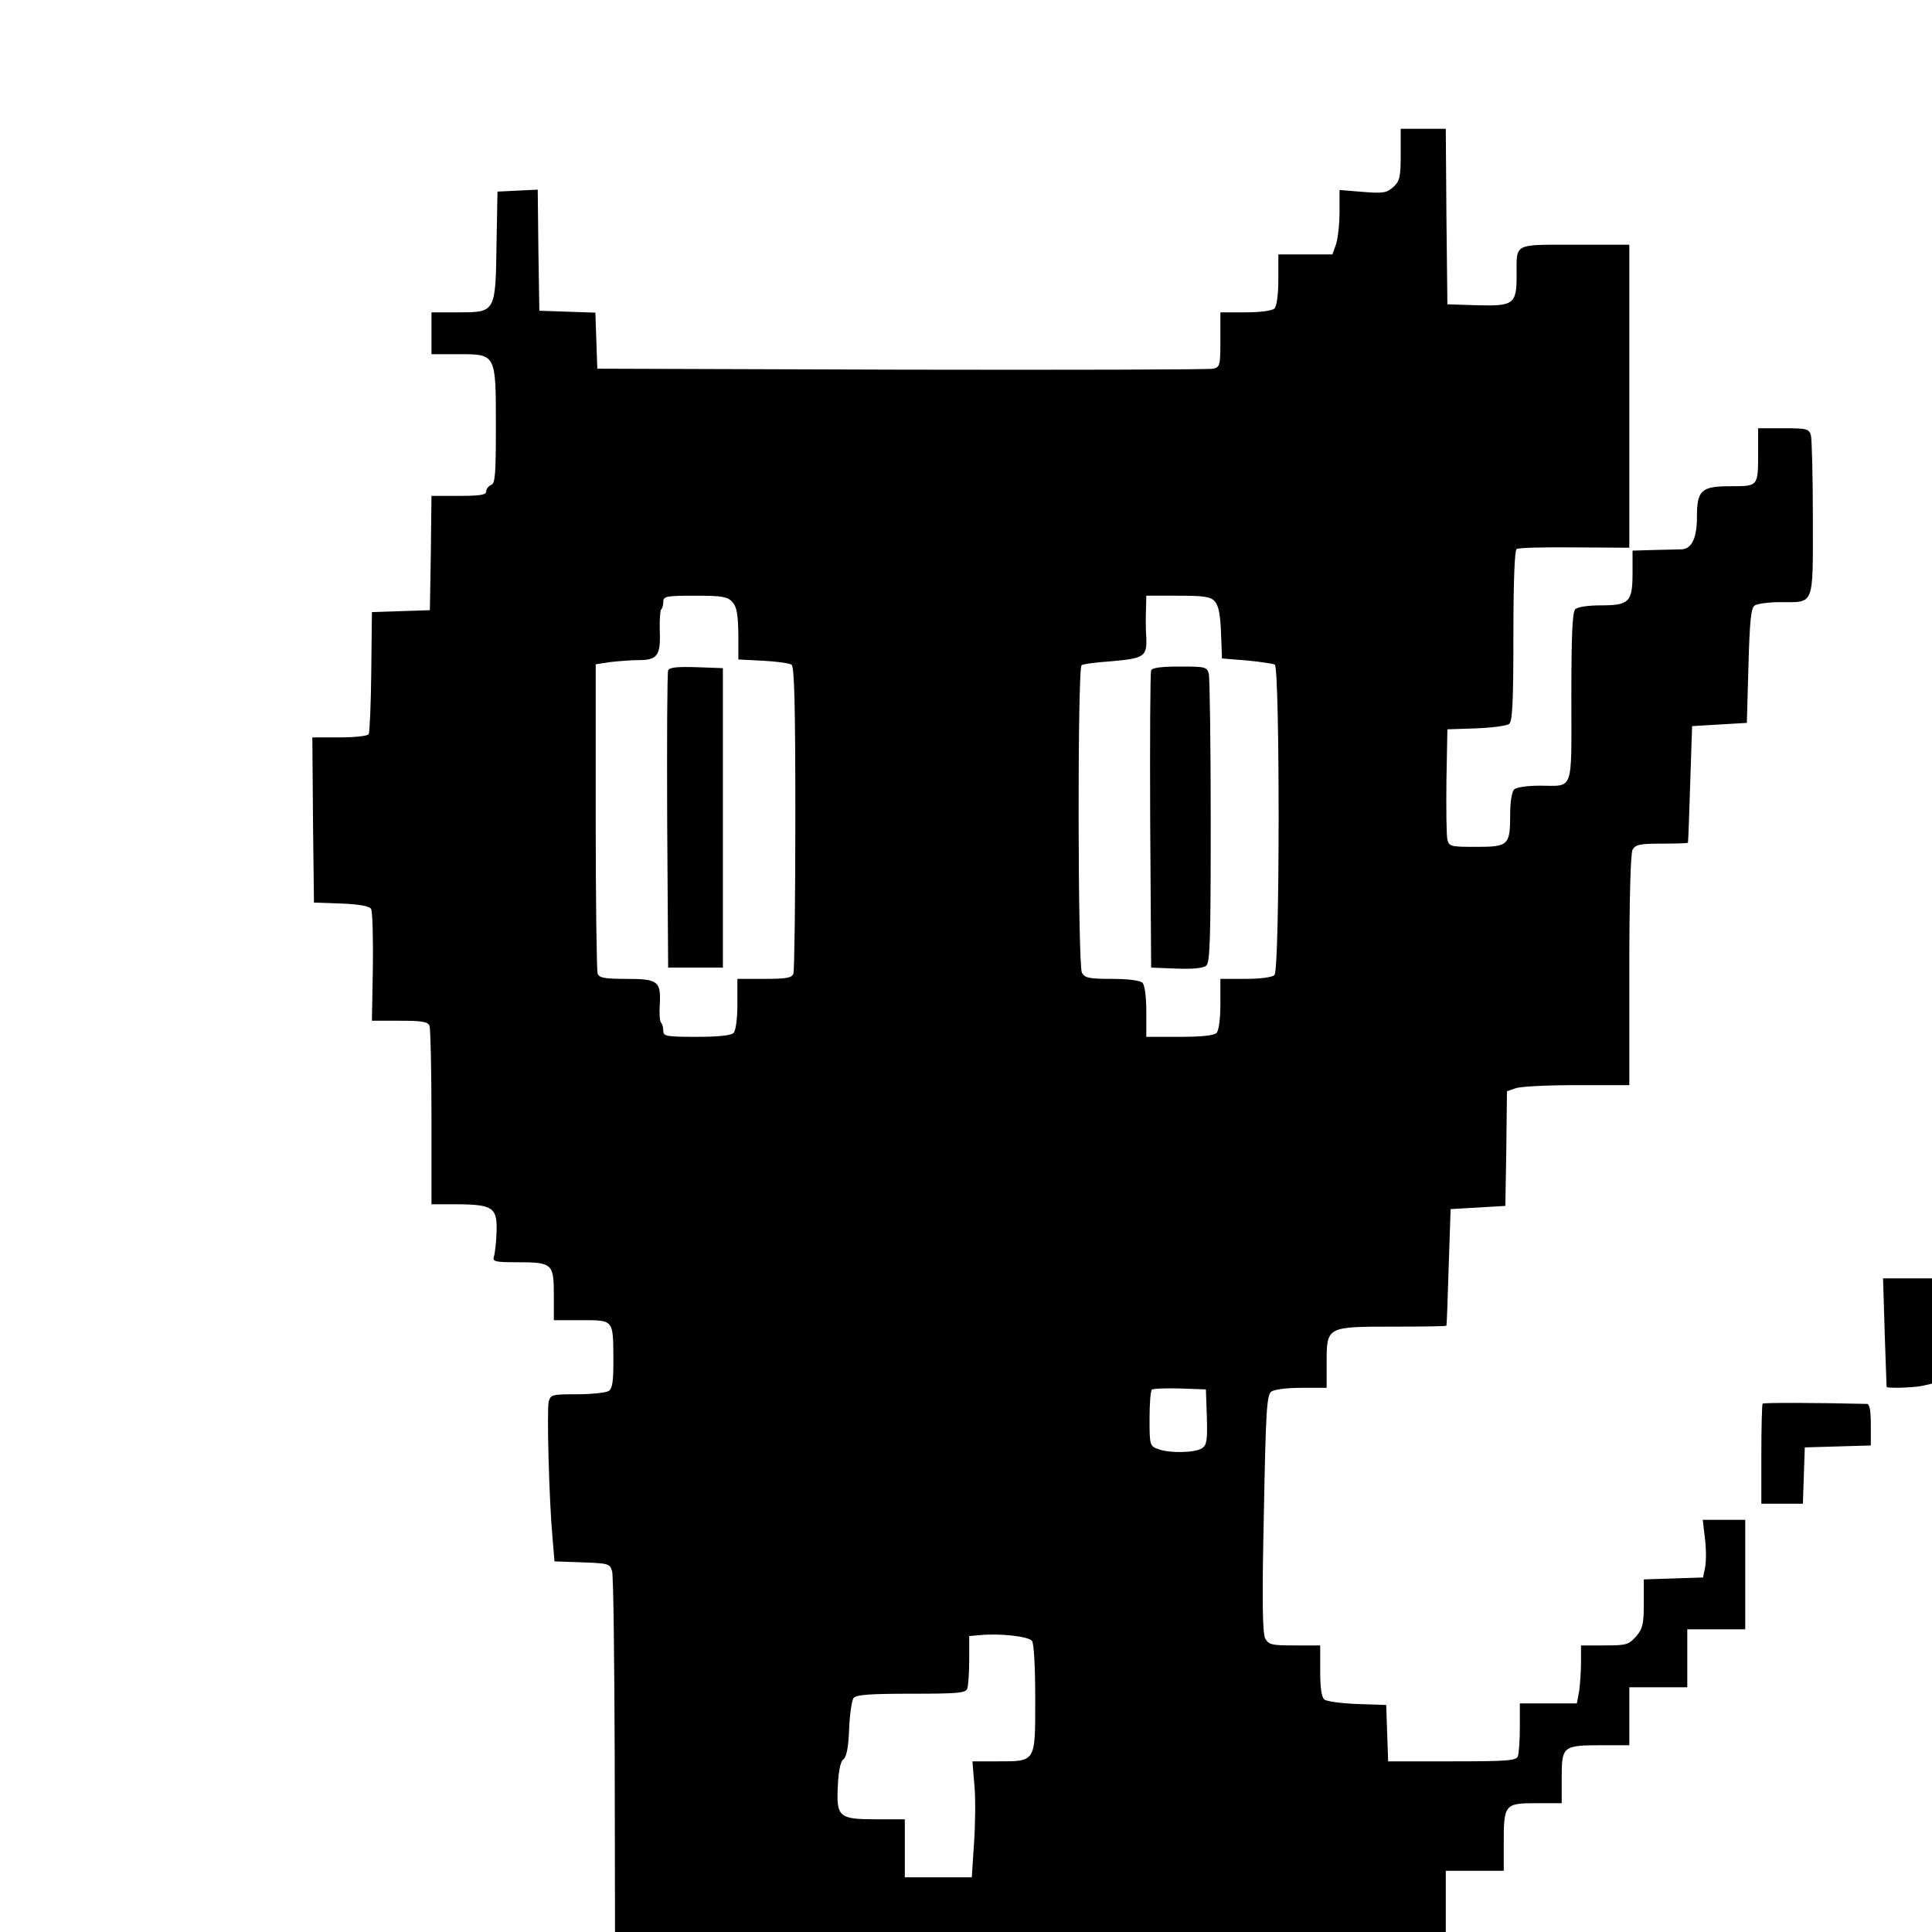
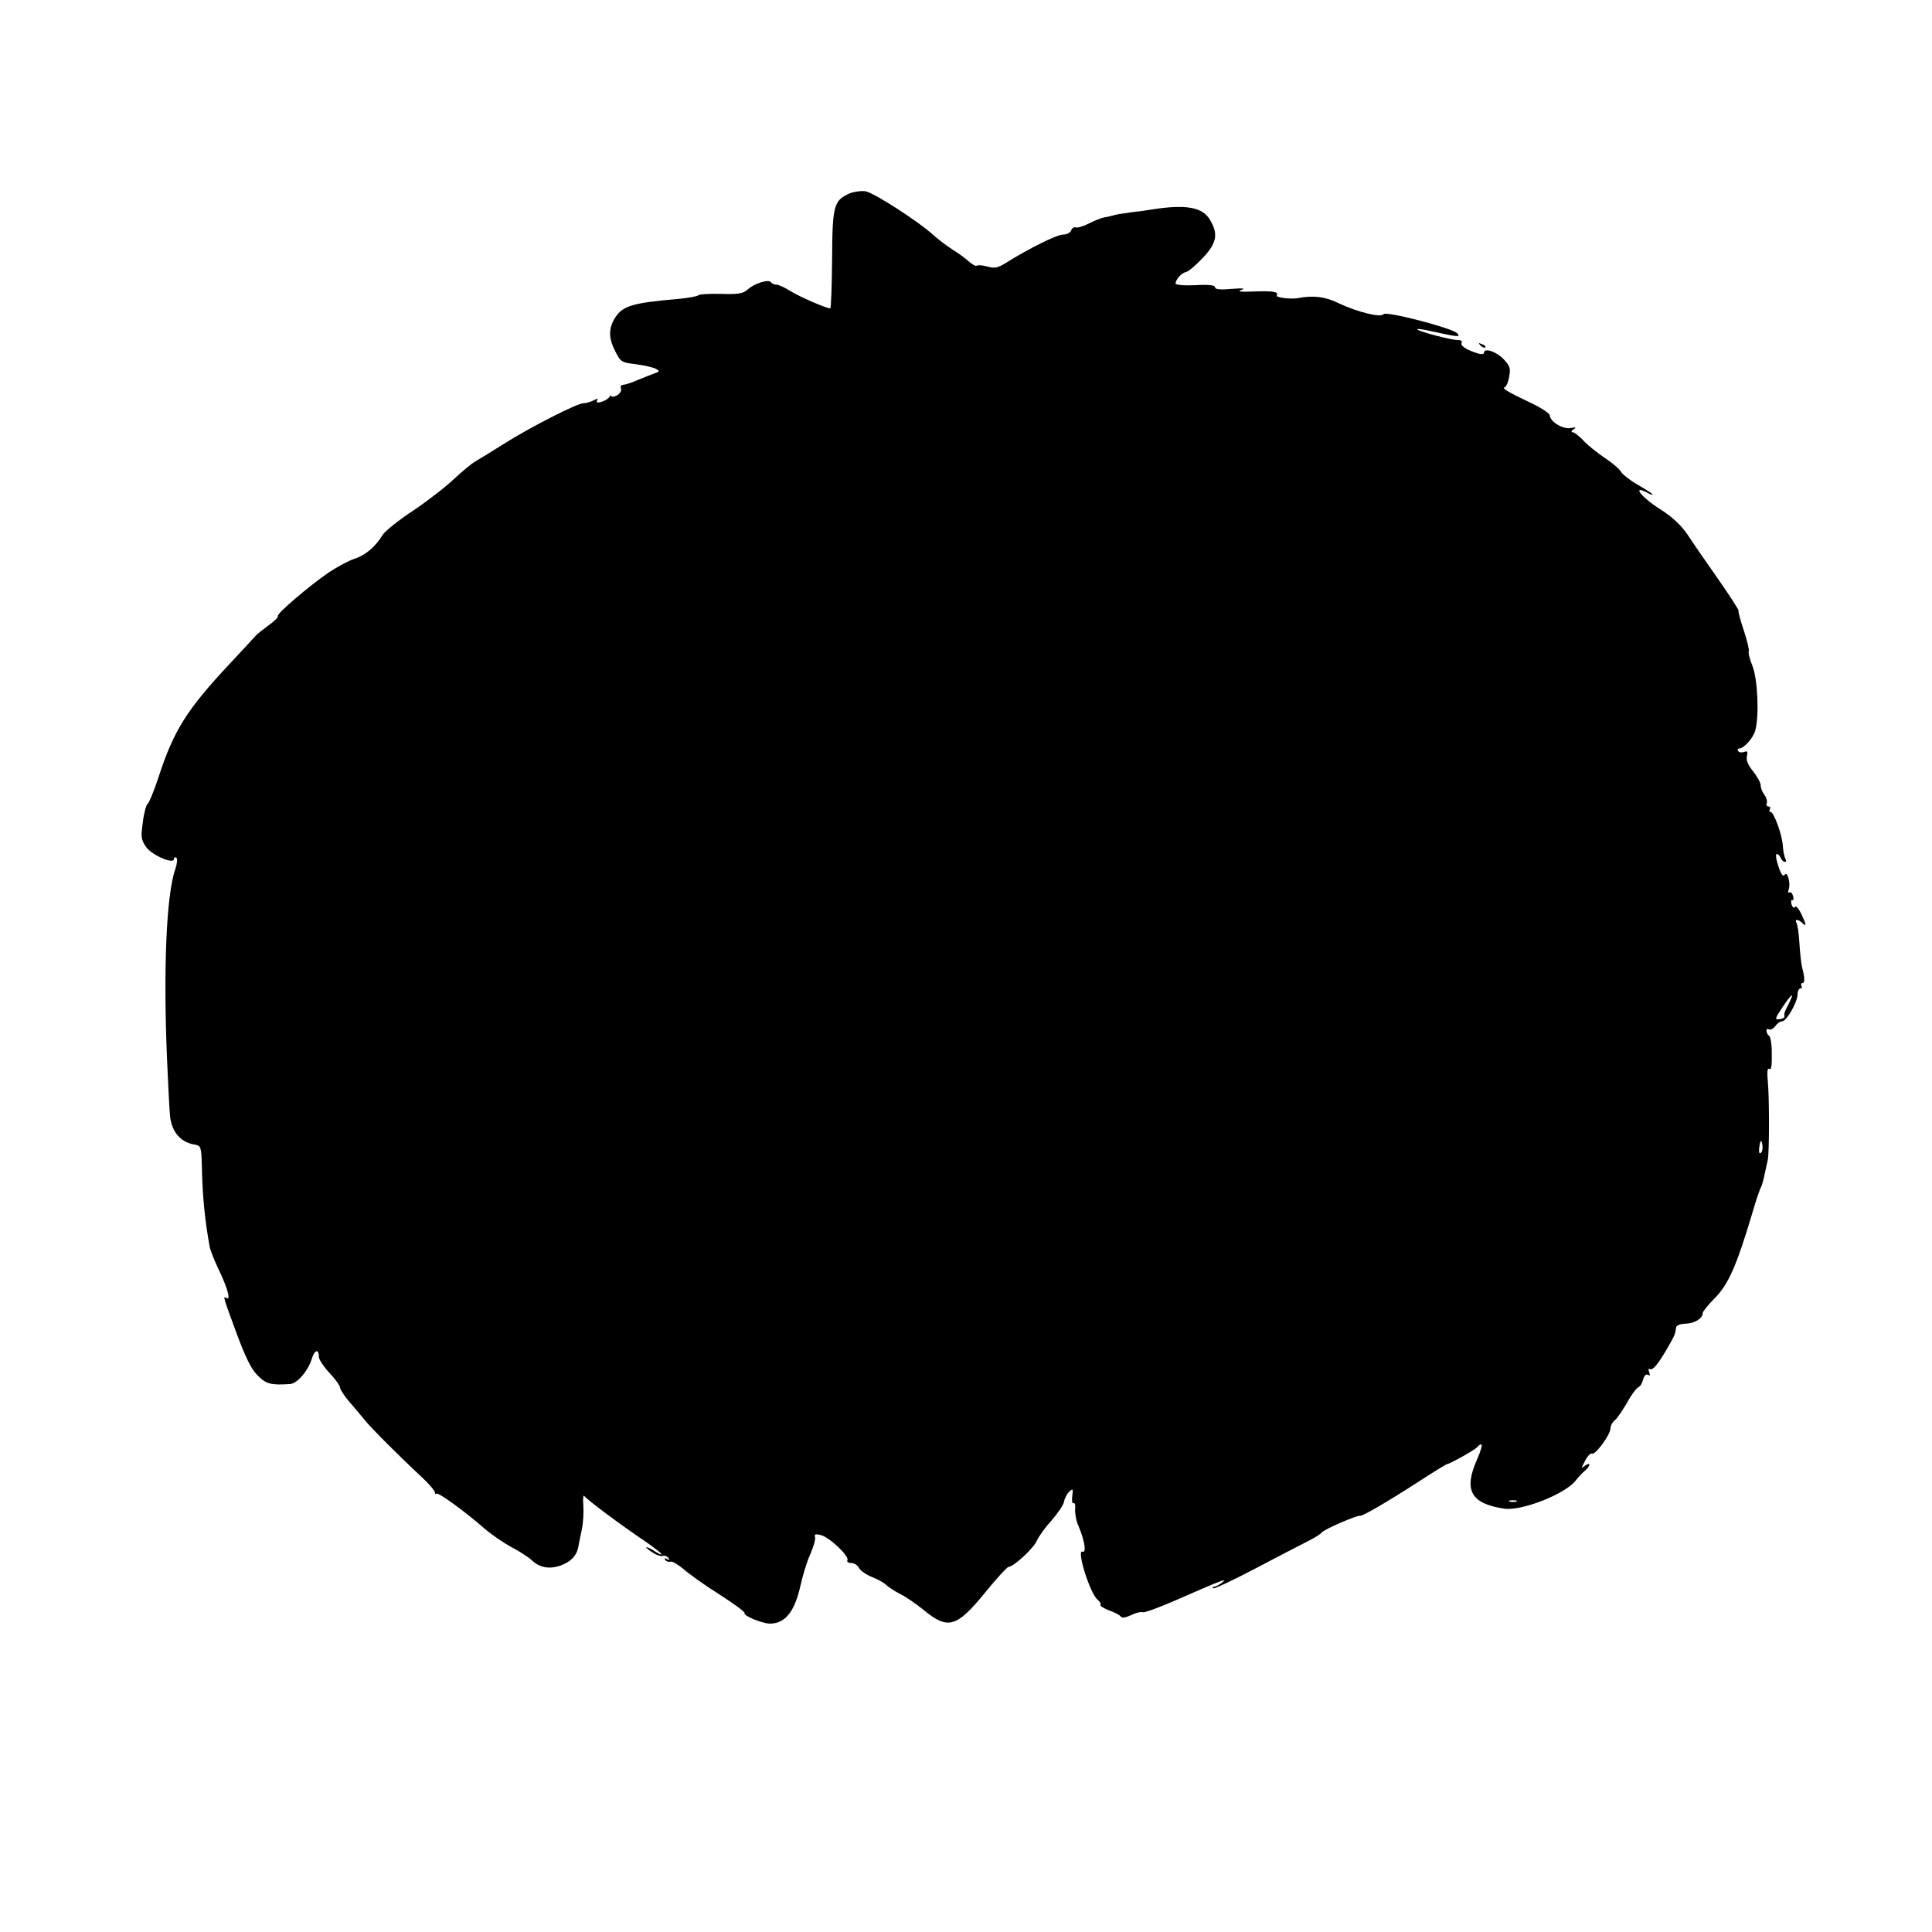
- <svg xmlns="http://www.w3.org/2000/svg" version="1.0" width="600pt" height="600pt" viewBox="0 0 600 600" preserveAspectRatio="xMidYMid meet">
-   <g transform="translate(0,600) scale(0.1,-0.1)" fill="#000000" stroke="none">
-     <path d="M4350 5520 c0 -69 -3 -82 -22 -100 -21 -19 -31 -21 -95 -16 l-73 6 0 -68 c0 -38 -5 -83 -11 -101 l-11 -31 -84 0 -84 0 0 -78 c0 -47 -5 -83 -12 -90 -7 -7 -43 -12 -90 -12 l-78 0 0 -85 c0 -79 -1 -85 -22 -90 -13 -3 -448 -4 -968 -3 l-945 3 -3 87 -3 87 -87 3 -87 3 -3 188 -2 188 -63 -3 -62 -3 -3 -163 c-3 -212 -3 -212 -118 -212 l-84 0 0 -65 0 -65 84 0 c117 0 116 2 116 -225 0 -147 -2 -177 -15 -181 -8 -4 -15 -12 -15 -20 0 -11 -19 -14 -85 -14 l-85 0 -2 -177 -3 -178 -90 -3 -90 -3 -2 -185 c-1 -102 -5 -189 -8 -194 -4 -6 -44 -10 -91 -10 l-84 0 2 -257 3 -256 84 -3 c55 -2 87 -8 93 -16 5 -7 7 -88 6 -181 l-3 -167 86 0 c70 0 88 -3 93 -16 3 -9 6 -137 6 -285 l0 -269 83 0 c109 -1 122 -11 119 -88 -1 -31 -5 -65 -8 -74 -5 -16 3 -18 71 -18 110 0 115 -4 115 -100 l0 -80 85 0 c102 0 99 3 100 -123 0 -67 -3 -90 -15 -97 -8 -5 -52 -10 -97 -10 -78 0 -83 -1 -89 -23 -6 -26 1 -305 12 -424 l6 -72 86 -3 c82 -3 86 -4 93 -28 4 -14 7 -271 8 -572 l1 -548 1290 0 1290 0 0 95 0 95 90 0 90 0 0 86 c0 120 3 124 100 124 l80 0 0 80 c0 97 4 100 124 100 l86 0 0 90 0 90 90 0 90 0 0 90 0 90 90 0 90 0 0 170 0 170 -66 0 -66 0 7 -59 c4 -33 4 -73 0 -90 l-6 -30 -92 -3 -92 -3 0 -75 c0 -65 -4 -79 -24 -102 -23 -26 -30 -28 -98 -28 l-73 0 0 -52 c0 -29 -3 -70 -6 -91 l-7 -37 -88 0 -89 0 0 -74 c0 -41 -3 -81 -6 -90 -5 -14 -33 -16 -205 -16 l-198 0 -3 88 -3 87 -89 3 c-50 2 -96 8 -103 14 -9 7 -13 37 -13 89 l0 79 -80 0 c-71 0 -80 2 -91 22 -8 16 -10 117 -4 387 6 319 9 368 23 379 9 7 47 12 94 12 l78 0 0 79 c0 111 0 111 207 111 90 0 164 1 165 3 1 1 4 83 7 182 l6 180 85 5 85 5 3 178 2 178 26 9 c14 6 99 10 190 10 l164 0 0 356 c0 226 4 362 10 375 9 16 22 19 90 19 44 0 81 1 82 3 1 1 4 83 7 182 l6 180 85 5 85 5 5 178 c4 143 8 180 20 187 8 5 43 10 78 10 108 0 102 -16 102 258 0 130 -3 247 -6 260 -6 20 -12 22 -85 22 l-79 0 0 -74 c0 -107 1 -106 -85 -106 -92 0 -105 -12 -105 -96 0 -65 -16 -98 -47 -100 -10 0 -48 -1 -85 -2 l-68 -2 0 -69 c0 -91 -10 -101 -99 -101 -39 0 -72 -5 -79 -12 -9 -9 -12 -84 -12 -274 0 -299 9 -274 -99 -274 -39 0 -72 -5 -79 -12 -7 -7 -12 -39 -12 -76 0 -97 -5 -102 -105 -102 -79 0 -85 1 -90 23 -3 12 -4 94 -3 182 l3 160 89 3 c50 2 96 8 103 14 10 8 13 70 13 274 0 172 4 265 10 269 6 4 87 6 180 5 l170 -1 0 471 0 470 -169 0 c-193 0 -181 6 -181 -95 0 -90 -9 -96 -124 -93 l-91 3 -3 273 -2 272 -70 0 -70 0 0 -80z m-2076 -1389 c14 -15 18 -38 19 -99 l0 -80 77 -4 c42 -2 82 -8 88 -12 9 -5 12 -124 12 -476 0 -257 -3 -475 -6 -484 -5 -13 -23 -16 -90 -16 l-84 0 0 -78 c0 -47 -5 -83 -12 -90 -8 -8 -48 -12 -115 -12 -93 0 -103 2 -103 18 0 10 -3 22 -7 26 -4 3 -6 29 -4 57 4 72 -6 79 -104 79 -66 0 -84 3 -89 16 -3 9 -6 228 -6 488 l0 473 46 7 c26 3 66 6 89 6 56 0 67 15 64 89 -1 34 1 64 4 68 4 3 7 15 7 25 0 16 10 18 98 18 85 0 101 -3 116 -19z m1499 1 c11 -12 17 -41 19 -97 l3 -80 76 -6 c42 -4 82 -10 88 -13 16 -11 16 -947 -1 -964 -7 -7 -43 -12 -90 -12 l-78 0 0 -78 c0 -47 -5 -83 -12 -90 -8 -8 -48 -12 -115 -12 l-103 0 0 78 c0 47 -5 83 -12 90 -7 7 -44 12 -95 12 -71 0 -84 3 -93 19 -13 25 -14 947 -1 955 5 4 45 9 88 12 106 9 115 15 113 72 -2 26 -2 66 -1 90 l1 42 98 0 c82 0 102 -3 115 -18z m-25 -2532 c2 -71 0 -87 -14 -97 -21 -15 -102 -17 -138 -3 -25 9 -26 13 -26 93 0 46 3 87 7 91 4 4 43 5 88 4 l80 -3 3 -85z m-543 -696 c6 -9 10 -79 10 -180 0 -198 3 -194 -117 -194 l-78 0 6 -73 c4 -40 3 -121 -1 -180 l-7 -107 -104 0 -104 0 0 90 0 90 -89 0 c-116 0 -124 7 -119 104 2 46 8 75 17 82 10 8 16 37 18 94 2 46 8 89 14 97 9 10 51 13 179 13 144 0 169 2 174 16 3 9 6 49 6 89 l0 74 33 3 c64 6 151 -4 162 -18z" />
-     <path d="M2075 3918 c-3 -7 -4 -218 -3 -468 l3 -455 85 0 85 0 0 465 0 465 -83 3 c-60 2 -84 -1 -87 -10z" />
-     <path d="M3575 3918 c-3 -7 -4 -218 -3 -468 l3 -455 78 -3 c50 -2 84 1 93 9 12 9 14 85 14 448 0 240 -3 446 -6 459 -6 21 -12 22 -90 22 -59 0 -86 -4 -89 -12z" />
-     <path d="M5853 1863 c3 -93 6 -169 6 -170 2 -5 79 -3 110 3 l31 7 0 163 0 164 -76 0 -76 0 5 -167z" />
-     <path d="M5474 1641 c-2 -2 -4 -73 -4 -158 l0 -153 65 0 64 0 3 88 3 87 103 3 102 3 0 64 c0 45 -4 65 -12 65 -161 4 -321 4 -324 1z" />
+ <svg xmlns="http://www.w3.org/2000/svg" version="1.0" width="733pt" height="733pt" viewBox="0 0 733 733" preserveAspectRatio="xMidYMid meet">
+   <g transform="translate(0,733) scale(0.1,-0.1)" fill="#000000" stroke="none">
+     <path d="M3223 6596 c-60 -27 -65 -45 -66 -251 -1 -102 -4 -185 -7 -185 -15 0 -116 44 -150 65 -22 14 -46 25 -54 25 -8 0 -17 4 -21 9 -8 13 -63 -4 -89 -28 -17 -15 -35 -18 -101 -16 -44 1 -82 -1 -85 -5 -3 -4 -36 -10 -75 -14 -175 -15 -212 -26 -241 -71 -25 -39 -26 -76 -1 -125 22 -44 24 -45 80 -52 32 -4 65 -12 75 -17 16 -9 15 -10 -3 -17 -11 -4 -40 -15 -64 -25 -24 -11 -50 -19 -57 -19 -7 0 -11 -6 -8 -14 3 -8 -3 -19 -15 -26 -12 -6 -21 -7 -21 -3 0 4 -4 3 -8 -3 -10 -16 -57 -30 -47 -14 6 9 3 9 -13 1 -11 -6 -29 -11 -39 -11 -23 0 -202 -91 -303 -155 -41 -26 -88 -55 -104 -64 -16 -9 -52 -39 -81 -66 -29 -28 -98 -82 -154 -120 -57 -37 -110 -80 -119 -94 -28 -46 -66 -78 -107 -91 -22 -7 -66 -31 -98 -52 -74 -51 -200 -158 -193 -166 3 -3 -13 -19 -37 -36 -23 -17 -44 -34 -47 -38 -3 -4 -48 -52 -99 -107 -162 -173 -212 -252 -270 -431 -17 -52 -36 -97 -41 -100 -5 -3 -14 -34 -18 -69 -8 -56 -7 -66 12 -94 21 -31 106 -68 106 -46 0 6 4 8 9 5 5 -3 3 -23 -4 -44 -34 -96 -46 -382 -31 -727 4 -93 9 -187 11 -209 7 -62 41 -101 96 -109 21 -4 23 -9 25 -83 2 -111 11 -203 30 -307 2 -10 16 -46 32 -80 34 -70 49 -122 32 -112 -15 9 -15 9 37 -132 34 -92 56 -137 79 -160 33 -34 51 -39 124 -34 27 1 68 49 82 93 11 37 28 43 28 9 0 -9 18 -36 40 -60 22 -23 40 -48 40 -55 0 -7 16 -32 36 -55 20 -23 46 -54 58 -69 23 -29 135 -141 215 -215 28 -26 51 -53 51 -59 0 -6 3 -9 6 -5 7 6 110 -69 183 -133 24 -21 69 -52 100 -69 31 -16 66 -39 78 -50 29 -28 65 -35 106 -22 41 14 64 37 71 71 2 14 9 45 14 70 5 25 7 66 5 90 -2 25 0 40 4 34 9 -13 137 -109 231 -172 34 -24 62 -45 62 -49 0 -3 -11 2 -25 11 -13 9 -28 16 -32 16 -4 0 5 -9 21 -19 16 -11 35 -17 41 -14 7 2 16 -1 21 -8 5 -8 3 -10 -6 -4 -8 5 -11 4 -6 -3 4 -6 12 -9 19 -7 7 3 28 -10 49 -27 20 -18 81 -62 137 -97 55 -35 98 -67 96 -71 -6 -10 68 -40 96 -40 57 0 93 44 115 140 9 41 26 98 39 125 12 28 20 56 17 64 -3 10 2 12 22 7 33 -8 110 -81 101 -96 -3 -5 3 -10 14 -10 11 0 25 -8 30 -19 6 -10 28 -26 49 -34 22 -9 46 -22 54 -30 8 -8 32 -24 54 -35 22 -11 61 -38 88 -60 92 -76 125 -67 232 64 44 54 85 99 90 99 19 0 96 71 108 100 7 16 33 52 57 78 23 27 45 59 46 70 2 12 11 29 19 37 15 14 16 12 12 -17 -2 -18 0 -29 5 -26 5 3 8 -8 6 -23 -1 -16 4 -45 13 -64 23 -55 31 -103 15 -97 -24 9 28 -158 57 -182 9 -7 14 -16 11 -20 -2 -4 13 -13 33 -21 20 -7 40 -17 44 -23 4 -7 17 -5 39 5 18 9 38 14 45 11 6 -2 65 19 130 48 176 77 193 83 170 64 -11 -8 -24 -15 -30 -15 -5 0 -7 -3 -3 -6 3 -3 72 29 154 72 81 43 171 89 198 103 28 14 55 30 60 37 9 12 134 66 145 63 9 -2 102 52 215 125 60 39 112 71 115 71 13 2 109 56 115 65 3 5 10 10 15 10 5 0 -2 -26 -16 -57 -52 -117 -24 -168 104 -187 67 -9 234 57 271 108 8 10 22 26 33 35 10 8 18 19 18 24 0 5 -7 3 -17 -4 -15 -13 -15 -11 1 19 9 18 21 30 26 27 12 -7 70 72 70 95 0 10 7 24 16 31 9 7 30 38 47 67 16 30 36 56 43 59 7 2 15 16 18 29 4 15 11 22 18 18 8 -5 9 -2 5 10 -4 9 -3 15 2 12 11 -7 31 17 67 79 29 50 30 54 33 78 1 9 15 14 36 15 35 1 65 20 65 40 0 6 21 32 48 59 50 52 80 120 138 313 15 52 31 100 35 105 3 6 10 28 14 50 5 22 10 47 12 55 6 26 6 242 0 298 -3 31 -2 50 4 47 10 -7 12 8 11 74 -1 24 -5 47 -9 50 -13 9 -15 33 -3 26 6 -4 17 1 25 11 7 11 19 19 26 19 17 0 59 73 59 103 0 12 5 22 11 22 5 0 7 5 4 10 -3 6 -2 10 3 10 10 0 10 20 -1 60 -3 14 -8 55 -10 91 -2 36 -7 71 -11 77 -9 16 7 15 22 0 17 -17 15 -5 -5 37 -10 20 -20 30 -23 24 -4 -6 -9 -2 -13 10 -3 12 -1 19 3 16 4 -3 6 4 3 15 -3 11 -9 17 -14 14 -5 -3 -6 2 -3 11 9 22 -5 73 -15 56 -6 -9 -14 2 -24 33 -9 26 -11 46 -6 46 5 0 12 -7 15 -15 4 -8 10 -15 16 -15 5 0 6 5 2 12 -4 6 -9 29 -10 50 -3 42 -34 128 -47 128 -5 0 -5 5 -2 10 3 6 1 10 -5 10 -7 0 -10 6 -7 13 3 7 -1 21 -9 32 -8 10 -14 26 -14 36 0 9 -13 33 -29 53 -20 25 -27 43 -23 58 4 17 2 20 -11 15 -9 -3 -19 -2 -22 3 -4 6 -2 10 3 10 18 0 53 39 61 67 16 55 10 194 -10 246 -11 27 -17 52 -14 56 2 5 -6 40 -19 79 -13 39 -22 72 -20 75 2 2 -32 55 -76 118 -44 63 -97 139 -117 170 -26 38 -58 67 -101 95 -73 45 -115 98 -51 64 10 -6 19 -9 19 -6 0 2 -25 19 -55 36 -30 17 -59 40 -65 50 -5 10 -33 34 -62 53 -29 20 -66 49 -81 66 -16 17 -34 31 -40 31 -7 0 -6 5 3 11 12 8 9 9 -11 5 -29 -6 -79 25 -79 48 0 7 -30 27 -67 45 -95 45 -116 58 -104 62 6 2 14 21 17 41 6 32 2 41 -24 68 -29 28 -72 41 -72 21 0 -6 -13 -6 -32 1 -41 14 -59 28 -52 39 3 5 -4 9 -16 9 -25 0 -142 31 -153 40 -4 4 21 1 55 -7 100 -22 112 -23 96 -7 -20 20 -271 85 -279 72 -9 -14 -97 7 -171 42 -51 25 -96 30 -154 19 -27 -5 -84 2 -80 10 9 14 -14 18 -89 15 -50 -2 -63 0 -45 6 17 6 5 7 -37 4 -44 -4 -63 -2 -63 6 0 8 -23 11 -75 8 -46 -2 -75 1 -75 7 1 15 23 40 40 43 8 1 36 25 63 53 54 57 60 92 27 146 -28 47 -90 58 -215 39 -16 -3 -52 -8 -80 -11 -27 -4 -58 -8 -67 -11 -9 -3 -26 -7 -39 -9 -12 -2 -38 -13 -58 -23 -20 -10 -42 -17 -48 -15 -7 3 -16 -2 -19 -11 -3 -9 -17 -16 -31 -16 -23 0 -128 -52 -216 -107 -32 -20 -43 -22 -72 -14 -18 5 -36 6 -39 3 -4 -3 -16 4 -29 15 -12 11 -40 32 -63 46 -22 14 -56 40 -75 57 -53 49 -221 157 -254 164 -17 3 -44 -1 -62 -8z m3563 -3075 c-9 -17 -16 -33 -16 -36 0 -3 0 -9 0 -13 0 -4 -9 -8 -20 -9 -17 -2 -16 3 13 46 36 54 47 60 23 12z m-99 -541 c1 -11 -2 -22 -8 -25 -7 -5 -7 18 0 43 3 8 7 -1 8 -18z m-934 -1347 c-7 -2 -19 -2 -25 0 -7 3 -2 5 12 5 14 0 19 -2 13 -5z" />
+     <path d="M5617 6019 c7 -7 15 -10 18 -7 3 3 -2 9 -12 12 -14 6 -15 5 -6 -5z" />
  </g>
</svg>
